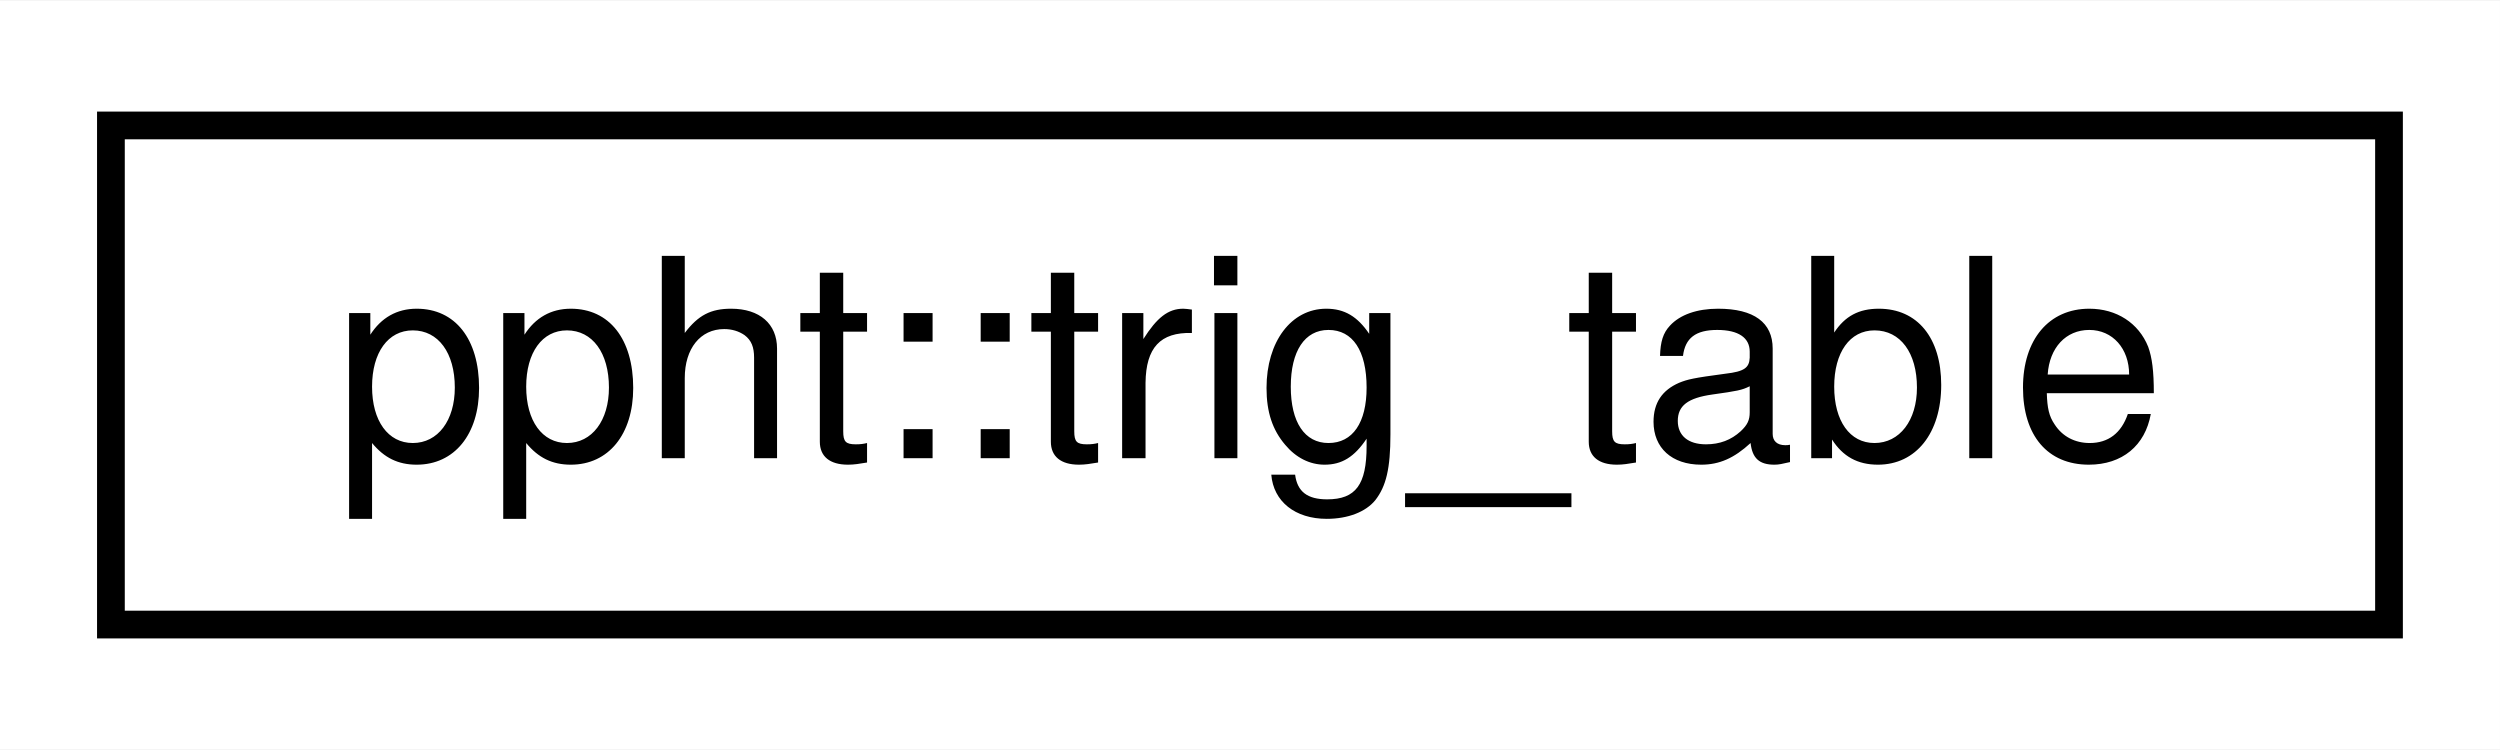
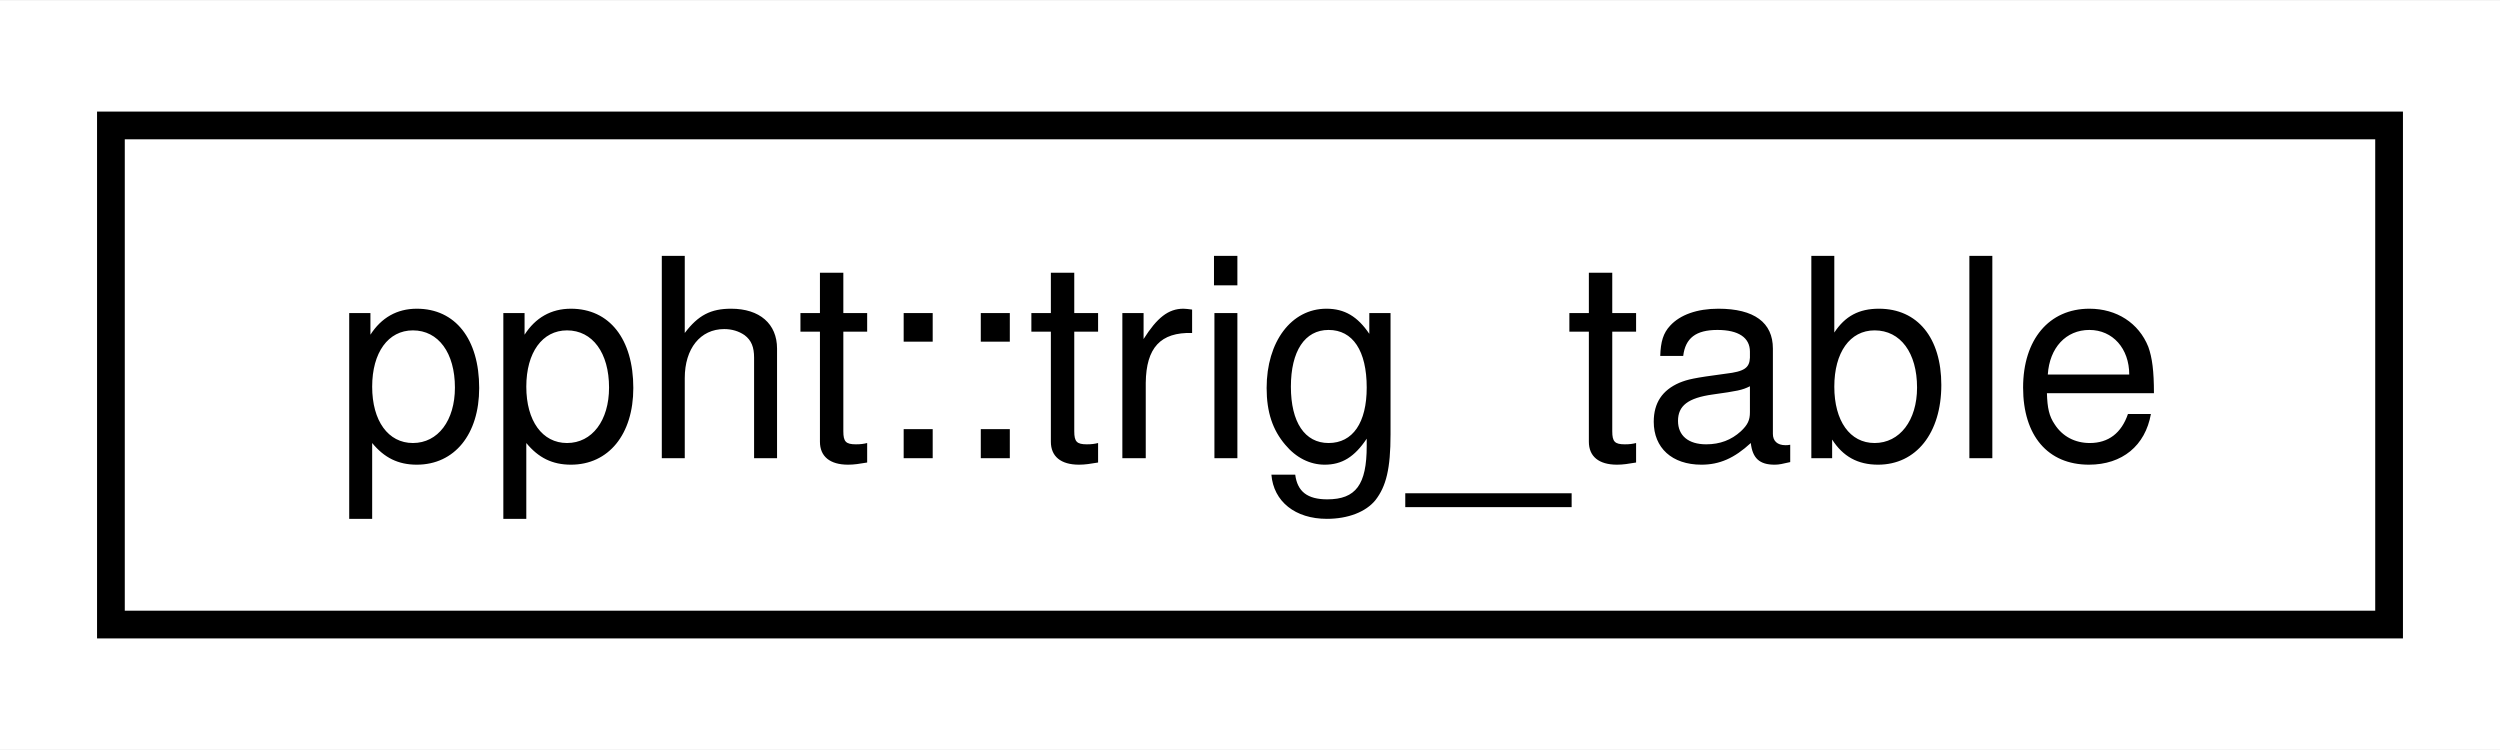
<svg xmlns="http://www.w3.org/2000/svg" xmlns:xlink="http://www.w3.org/1999/xlink" width="90pt" height="27pt" viewBox="0.00 0.00 90.16 27.00">
  <g id="graph0" class="graph" transform="scale(1 1) rotate(0) translate(4 23)">
-     <polygon fill="#ffffff" stroke="transparent" points="-4,4 -4,-23 86.157,-23 86.157,4 -4,4" />
+     <polygon fill="white" stroke="transparent" points="-4,4 -4,-23 86.16,-23 86.16,4 -4,4" />
    <g id="node1" class="node">
      <g id="a_node1">
-         <a xlink:href="classppht_1_1trig__table.html" target="_top" xlink:title="A precomputed table of sine and cosine values. ">
-           <polygon fill="#ffffff" stroke="#000000" points="0,-.5 0,-18.5 82.157,-18.5 82.157,-.5 0,-.5" />
-           <text text-anchor="middle" x="41.079" y="-6.5" font-family="Helvetica,sans-Serif" font-size="10.00" fill="#000000">ppht::trig_table</text>
+         <a xlink:href="classppht_1_1trig__table.html" target="_top" xlink:title="A precomputed table of sine and cosine values.">
+           <polygon fill="white" stroke="black" points="0,-0.5 0,-18.5 82.16,-18.5 82.16,-0.5 0,-0.5" />
+           <text text-anchor="middle" x="41.08" y="-6.5" font-family="Helvetica,sans-Serif" font-size="10.00">ppht::trig_table</text>
        </a>
      </g>
    </g>
  </g>
</svg>
